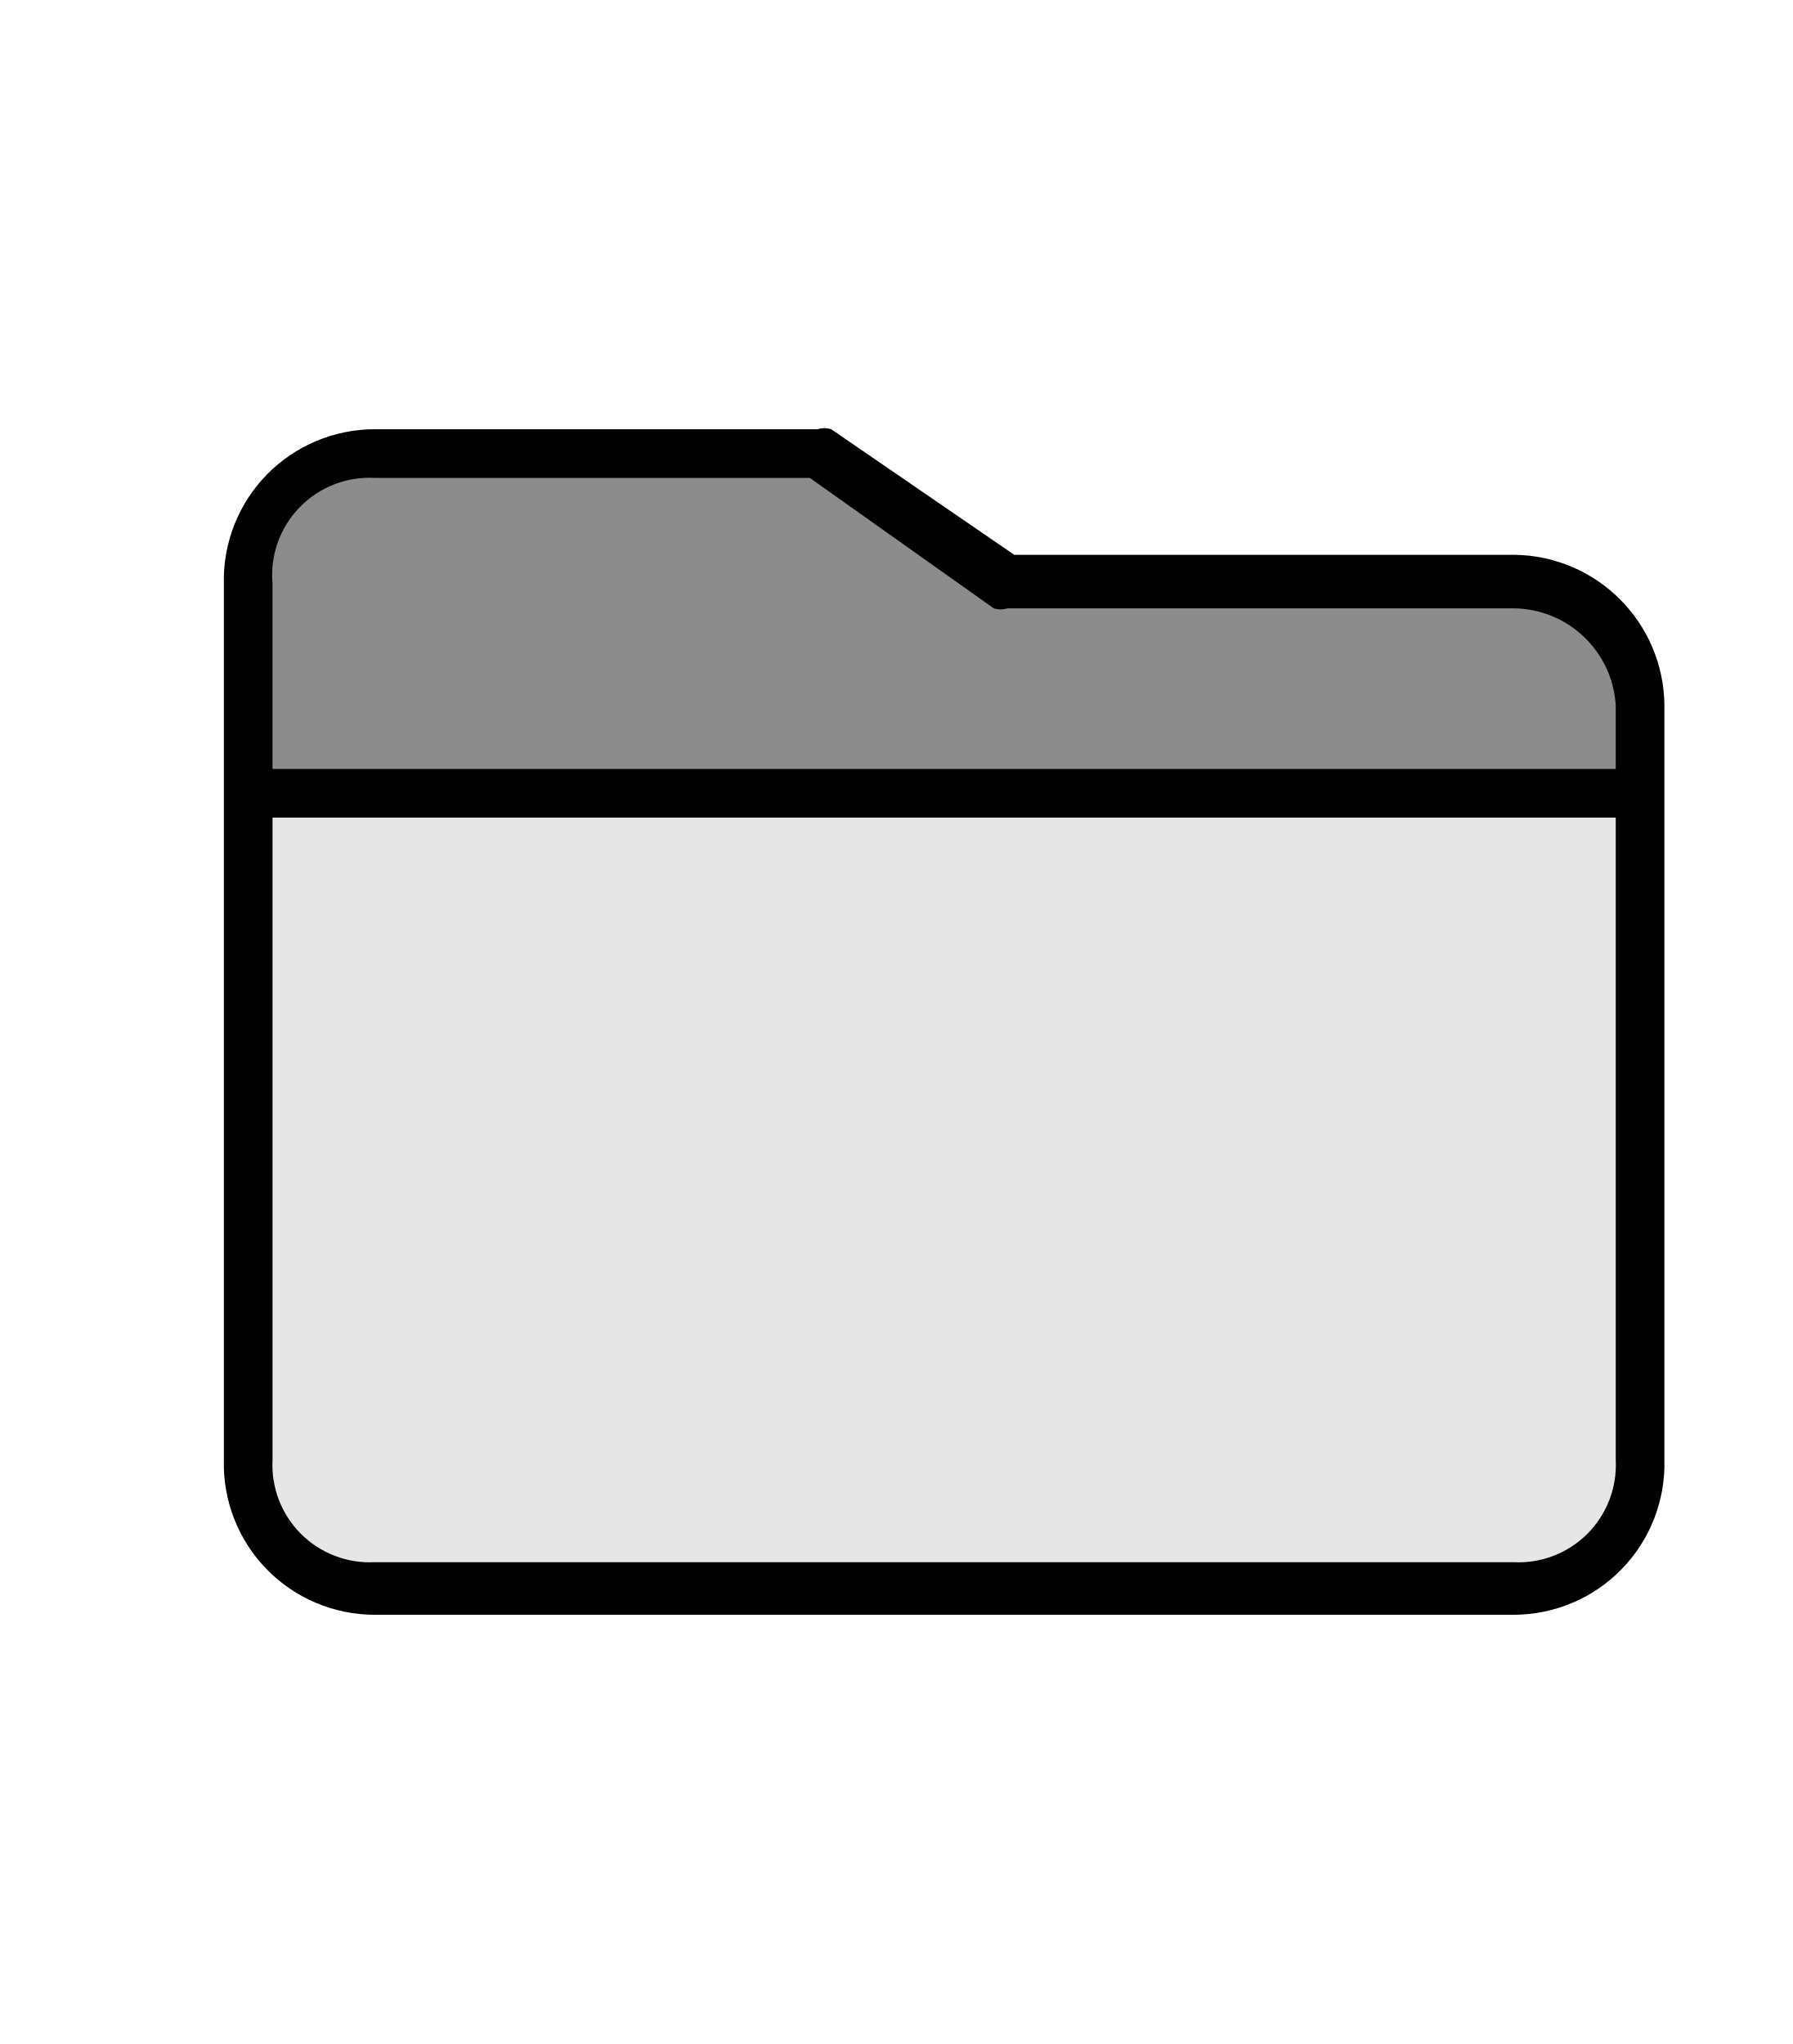
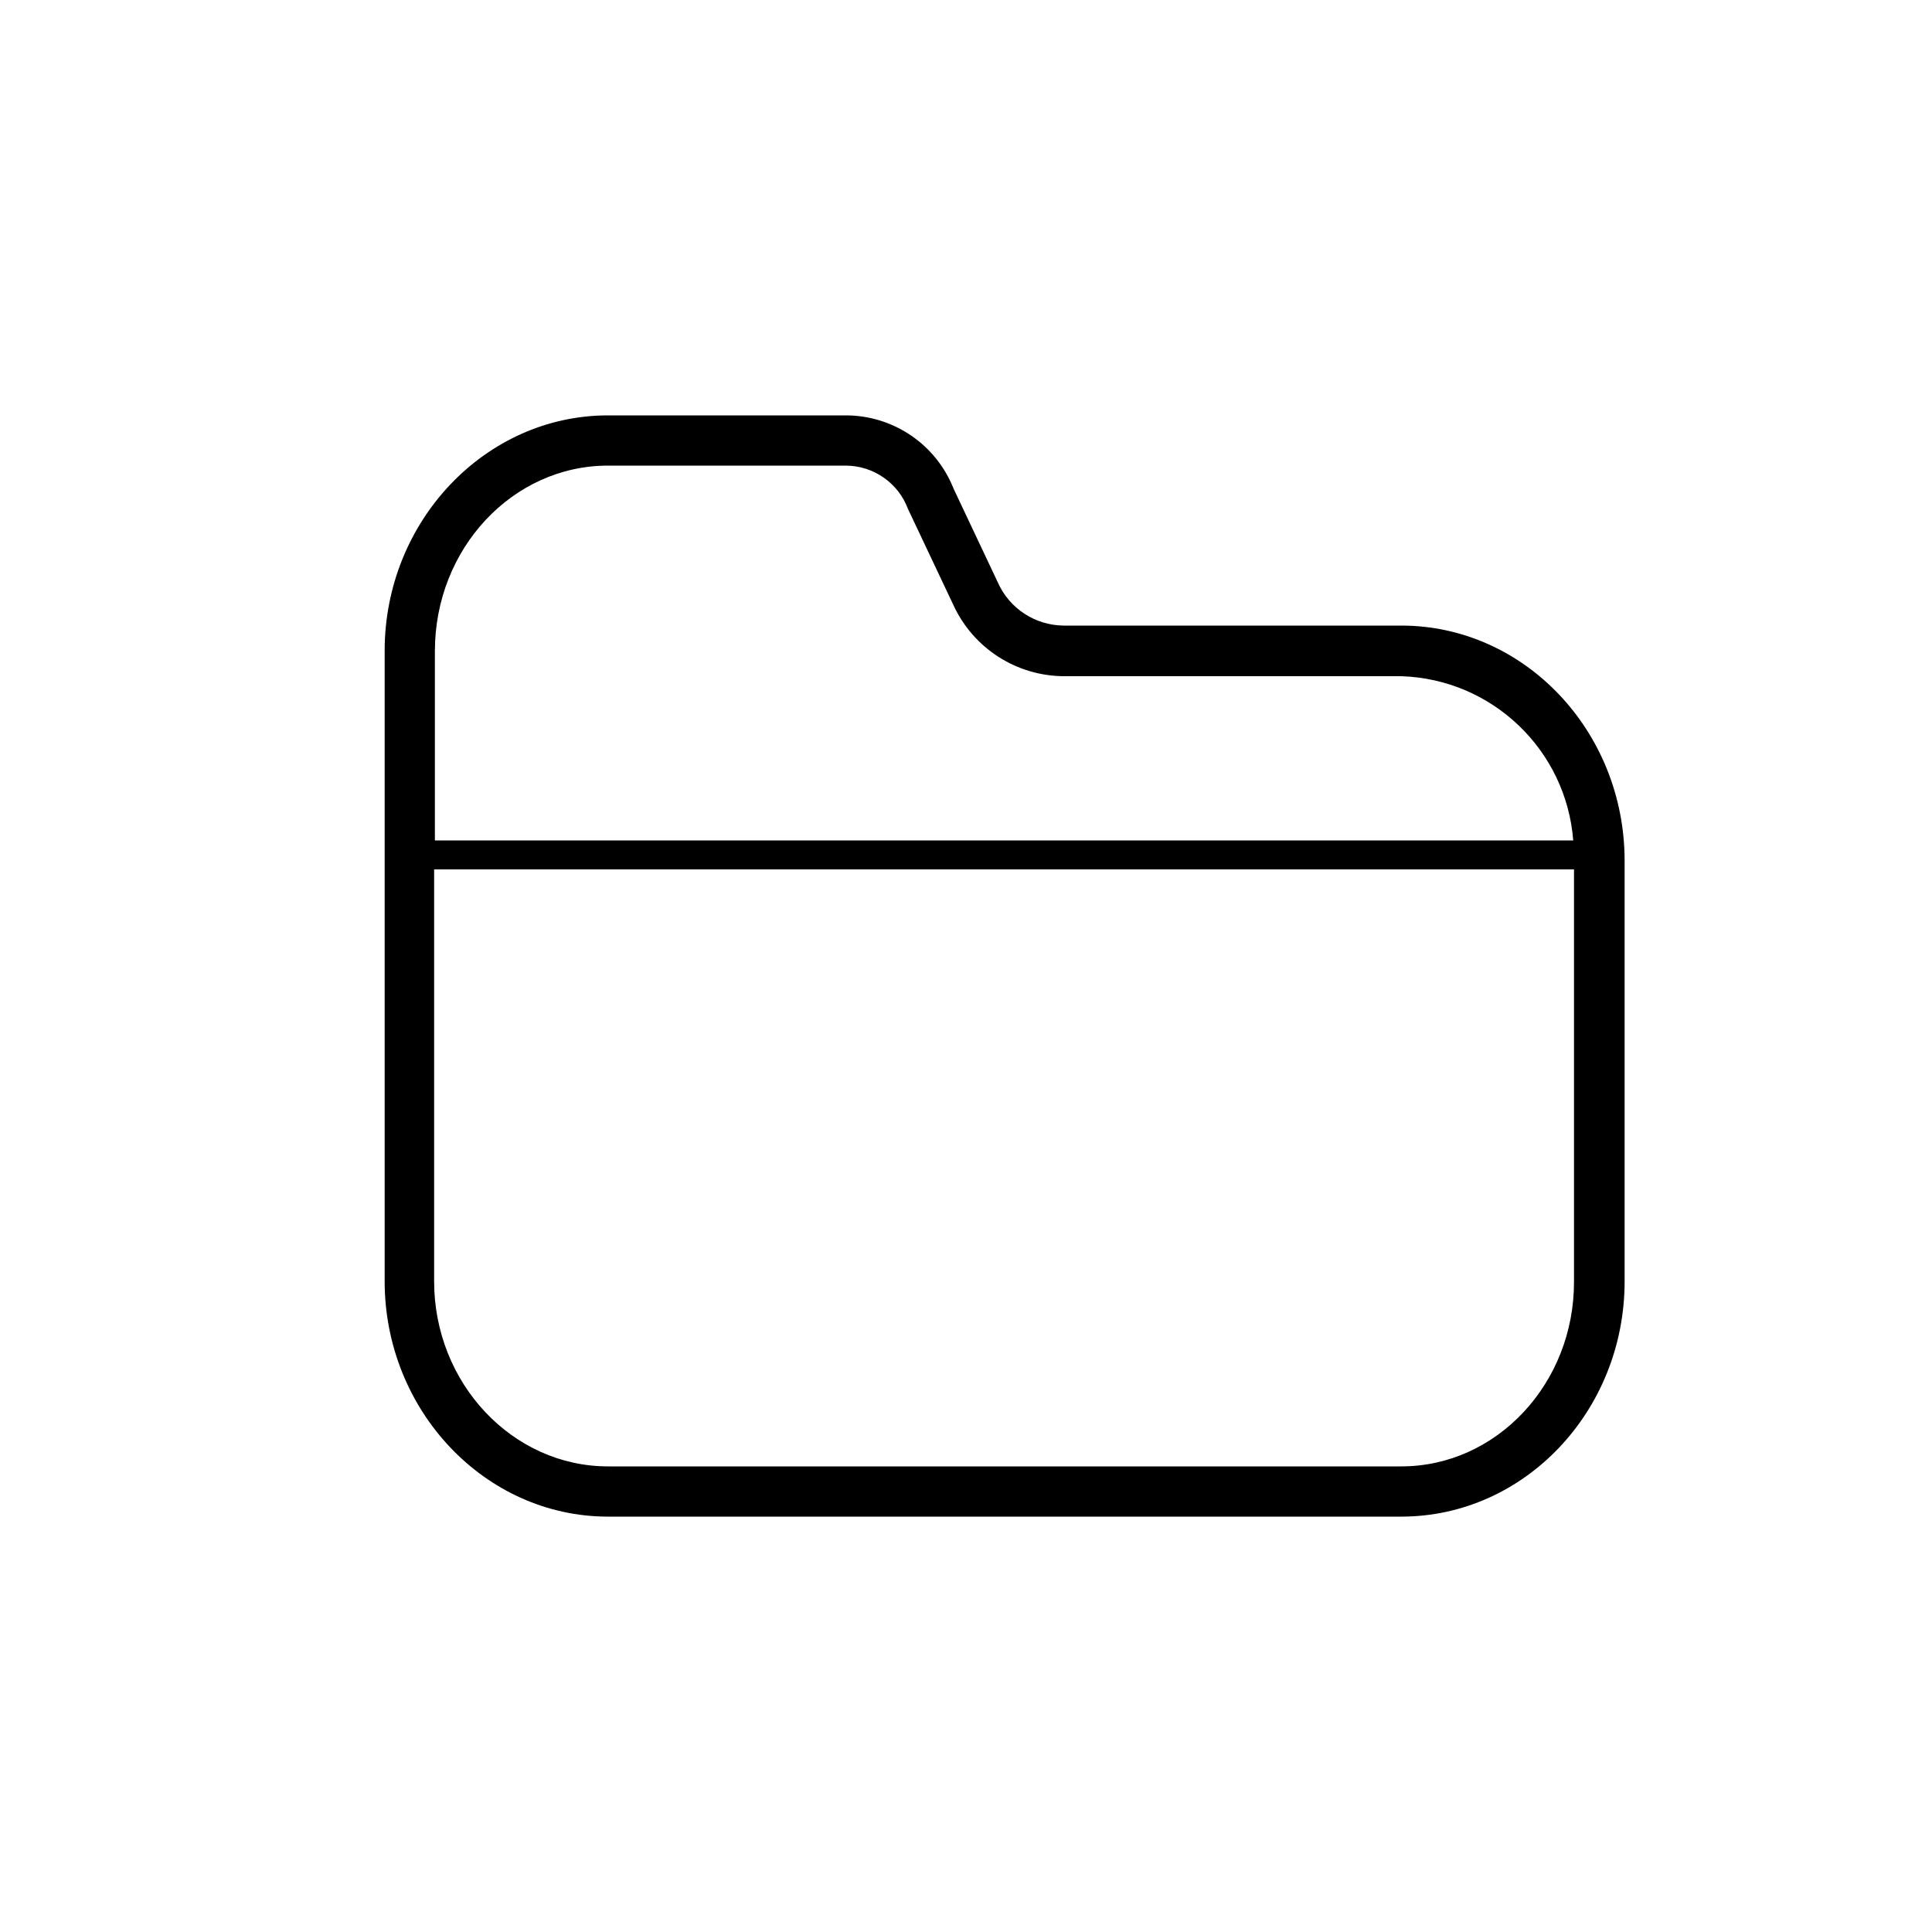
- <svg xmlns="http://www.w3.org/2000/svg" viewBox="0 0 18.42 21">
-   <path d="M16.85 8v-.6a1.34 1.34 0 0 0-1.3-1.4h-5.2L8.4 4.66H3.85A1.33 1.33 0 0 0 2.55 6v2z" opacity=".45" />
-   <path d="M2.55 8.32V15a1.31 1.31 0 0 0 1.3 1.32h11.7a1.31 1.31 0 0 0 1.3-1.32V8.32z" opacity=".1" />
-   <path d="M15.55 16.59H3.85A1.55 1.55 0 0 1 2.3 15V6a1.55 1.55 0 0 1 1.55-1.59H8.4a.23.23 0 0 1 .14 0l1.88 1.29h5.13a1.56 1.56 0 0 1 1.55 1.55V15a1.55 1.55 0 0 1-1.55 1.59zM3.85 4.91A1 1 0 0 0 2.8 6v9a1 1 0 0 0 1.05 1.05h11.7A1 1 0 0 0 16.6 15V7.25a1.06 1.06 0 0 0-1.05-1h-5.2a.23.23 0 0 1-.14 0L8.32 4.91z" />
-   <path d="M2.62 7.9h14.3v.5H2.62z" />
+ <svg xmlns="http://www.w3.org/2000/svg" viewBox="0 0 100 100">
+   <path d="M72.53 32.38H55.08a3.76 3.76 0 0 1-3.44-2.25l-2.28-4.83a6 6 0 0 0-5.57-3.8H31.47c-6.37 0-11.56 5.5-11.56 12.18v32.64c0 6.68 5.19 12.18 11.56 12.18h41.06c6.37 0 11.56-5.46 11.56-12.18V44.56c0-6.72-5.19-12.18-11.56-12.18zM31.47 24.1h12.32A3.45 3.45 0 0 1 47 26.35l2.34 4.95a6.33 6.33 0 0 0 5.74 3.7h17.45a9.22 9.22 0 0 1 8.9 8.5H22.51v-9.8c0-5.3 4.02-9.6 8.96-9.6zm41.06 51.8H31.47c-4.94 0-9-4.3-9-9.58V45h59v21.32c.02 5.28-4 9.58-8.94 9.58z" />
</svg>
